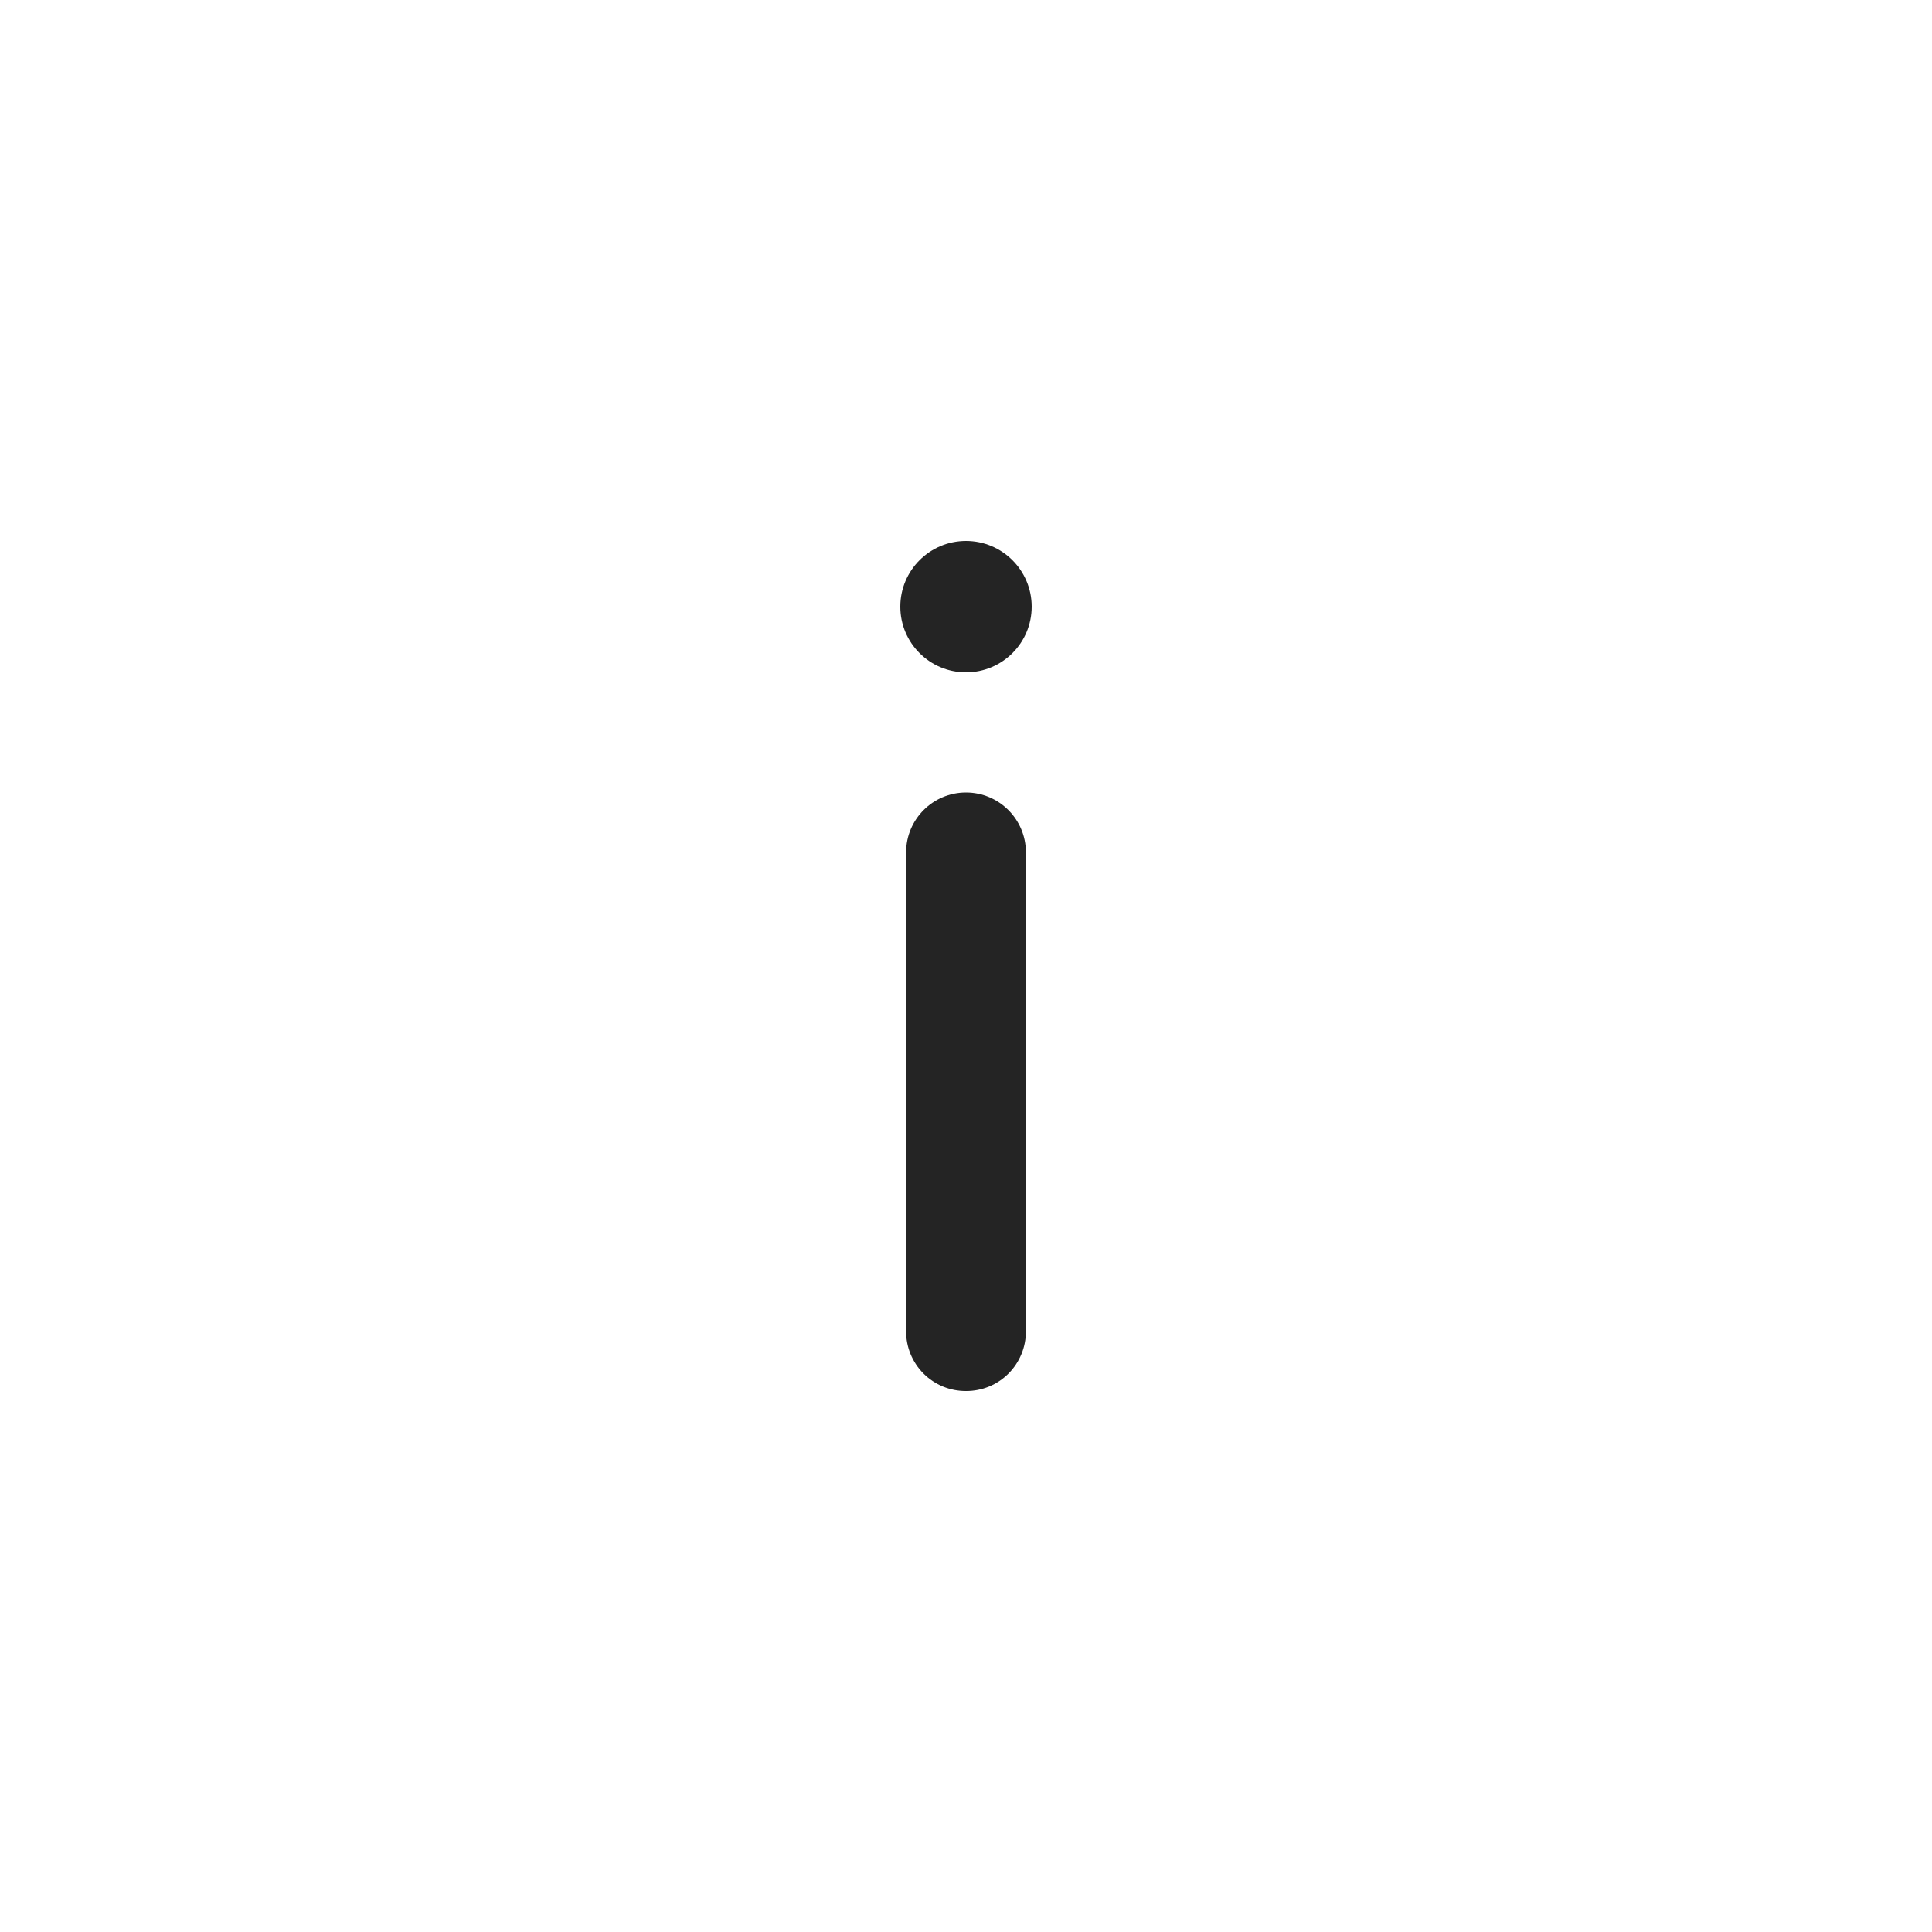
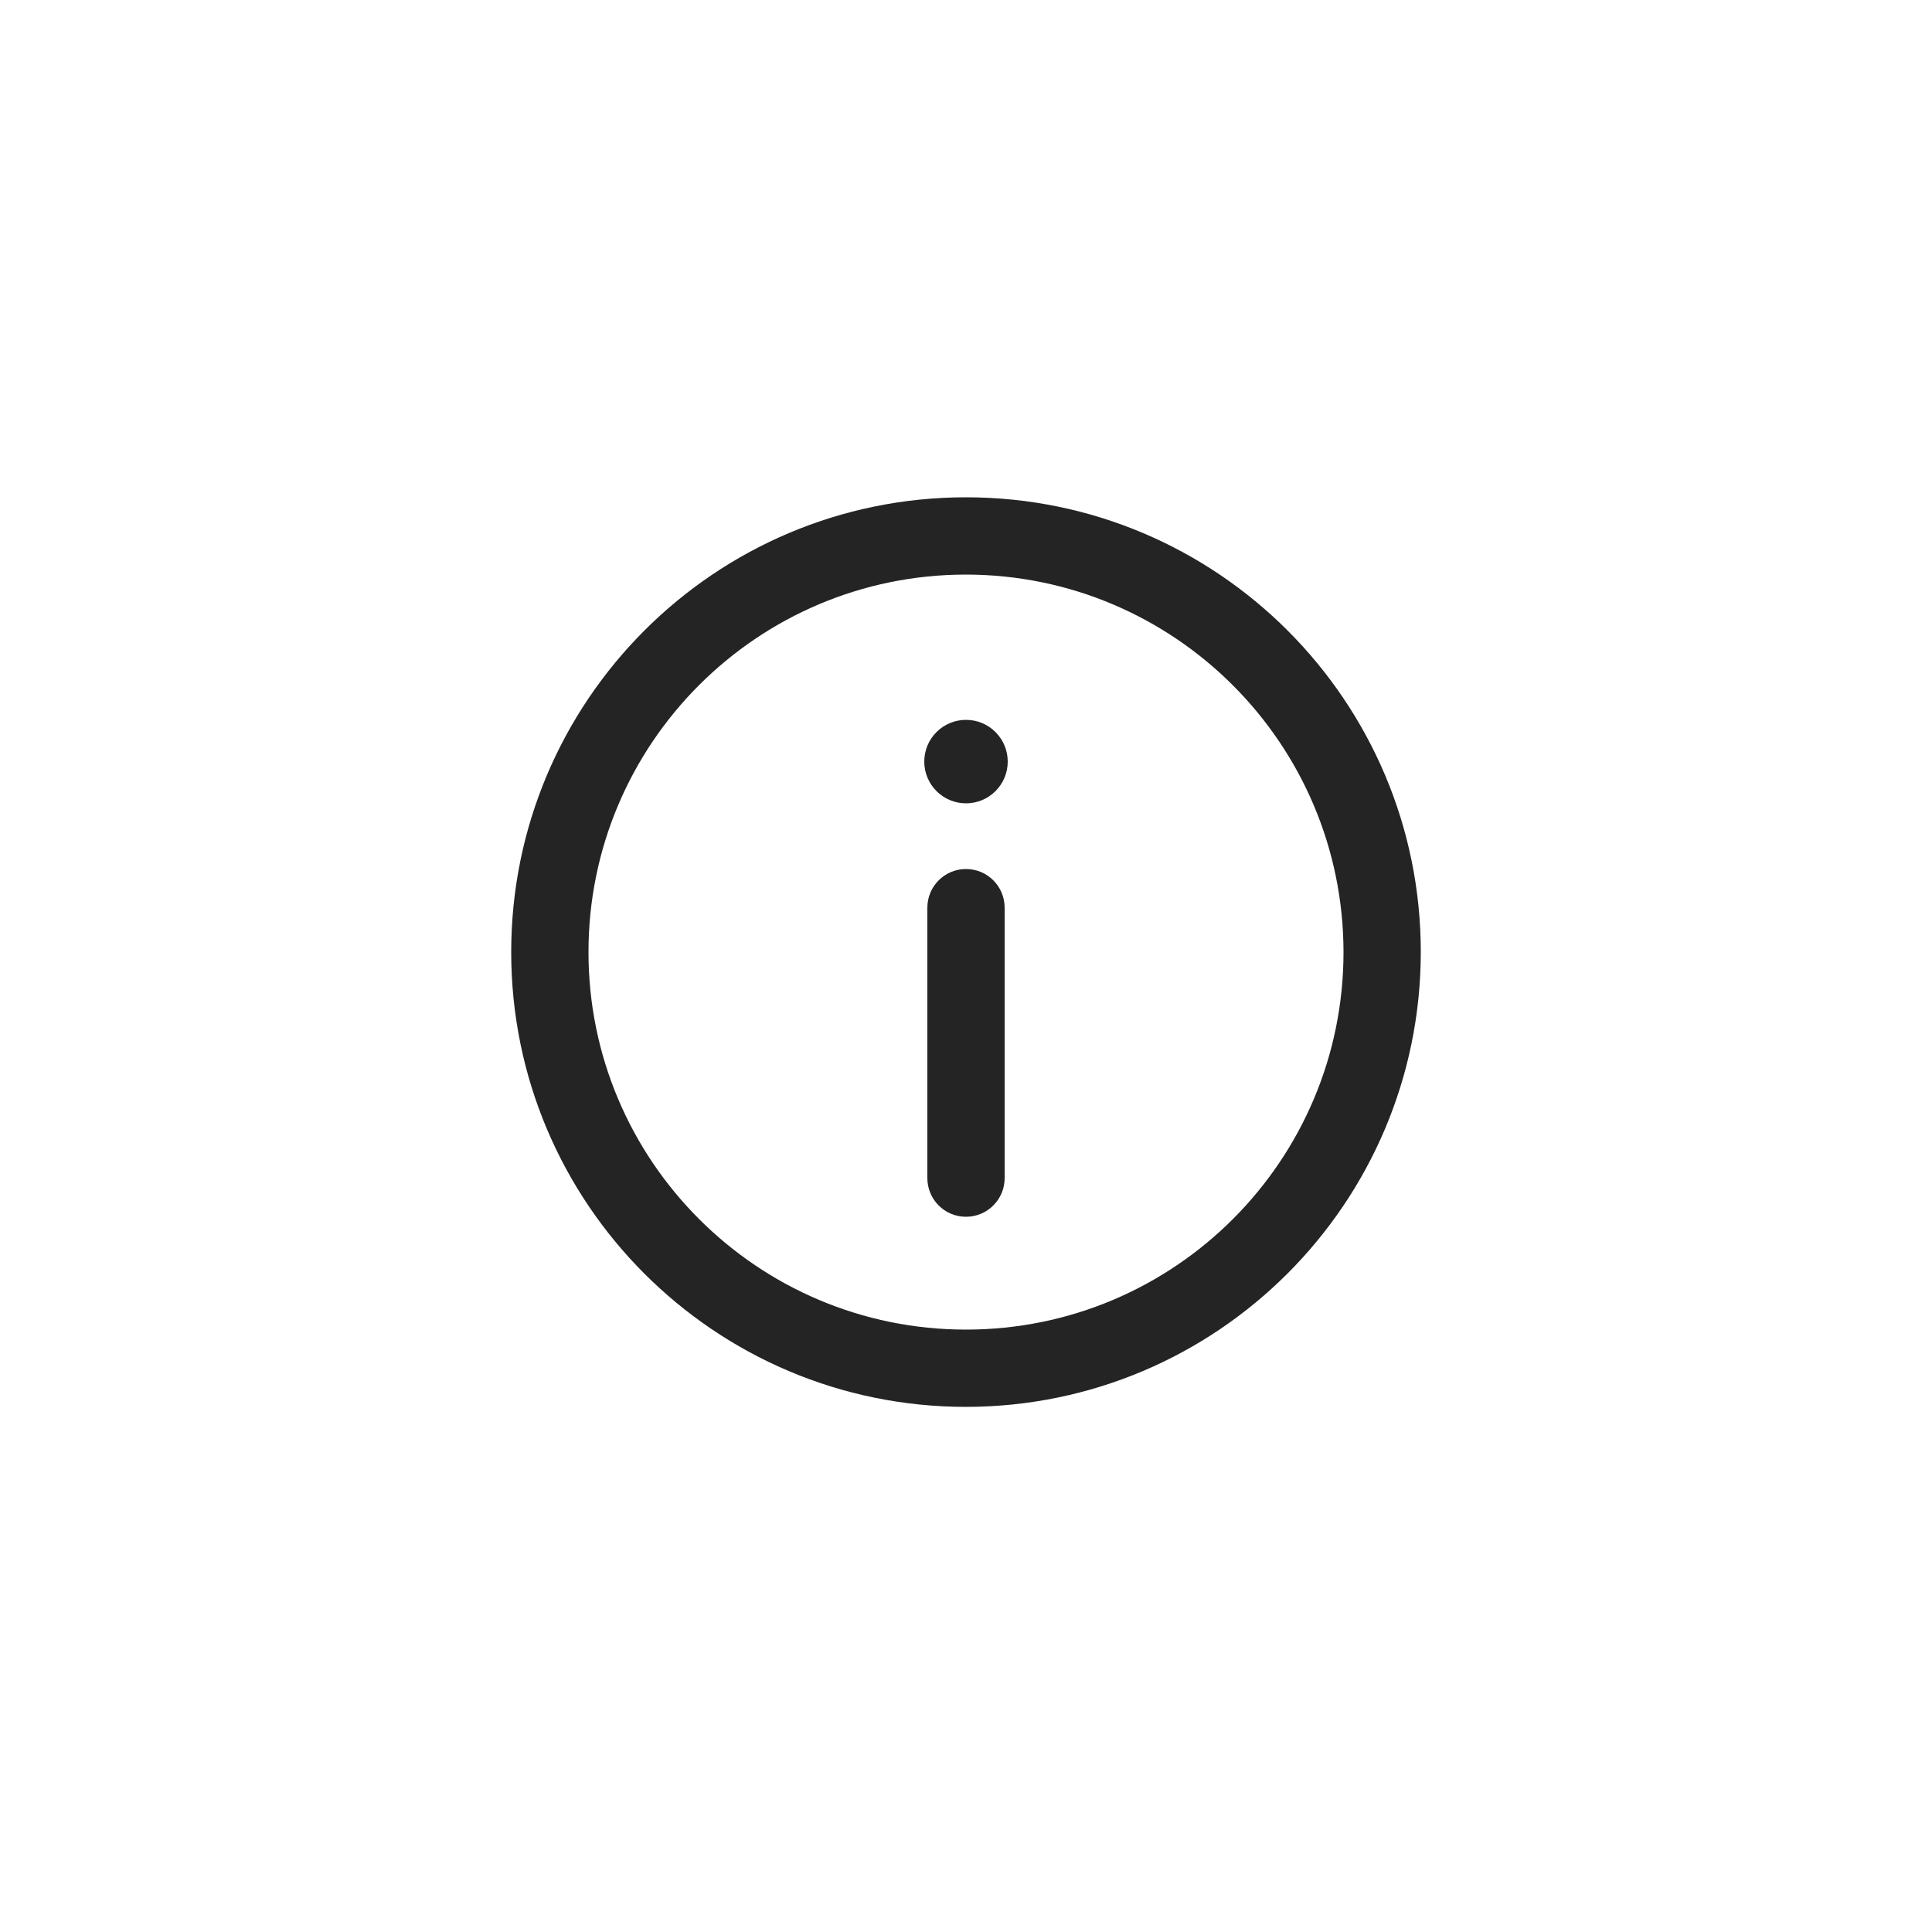
<svg xmlns="http://www.w3.org/2000/svg" viewBox="0 0 50 50">
  <defs>
    <style>.cls-1{fill:none;}.cls-2{fill:#242424;}</style>
  </defs>
  <g id="Layer_2" data-name="Layer 2">
    <g id="Layer_1-2" data-name="Layer 1">
-       <rect class="cls-1" width="50" height="50" rx="11.24" />
-       <path class="cls-2" d="M25,36a1.54,1.54,0,0,1-1.55-1.55V22.06a1.55,1.55,0,0,1,3.1,0V34.45A1.54,1.54,0,0,1,25,36Z" />
-       <circle class="cls-2" cx="25" cy="15.7" r="1.7" />
+       <rect class="cls-1" width="50" height="50" rx="4" />
+       <path class="cls-2" d="M25,36.41A11.77,11.77,0,1,1,36.77,24.64,11.78,11.78,0,0,1,25,36.41Zm0-21.54a9.77,9.77,0,1,0,9.77,9.77A9.78,9.78,0,0,0,25,14.87Z" />
+       <path class="cls-2" d="M25,31.49a1,1,0,0,1-1-1v-7a1,1,0,0,1,2,0v7A1,1,0,0,1,25,31.49Z" />
+       <circle class="cls-2" cx="25" cy="19.71" r="1.08" />
    </g>
  </g>
</svg>
